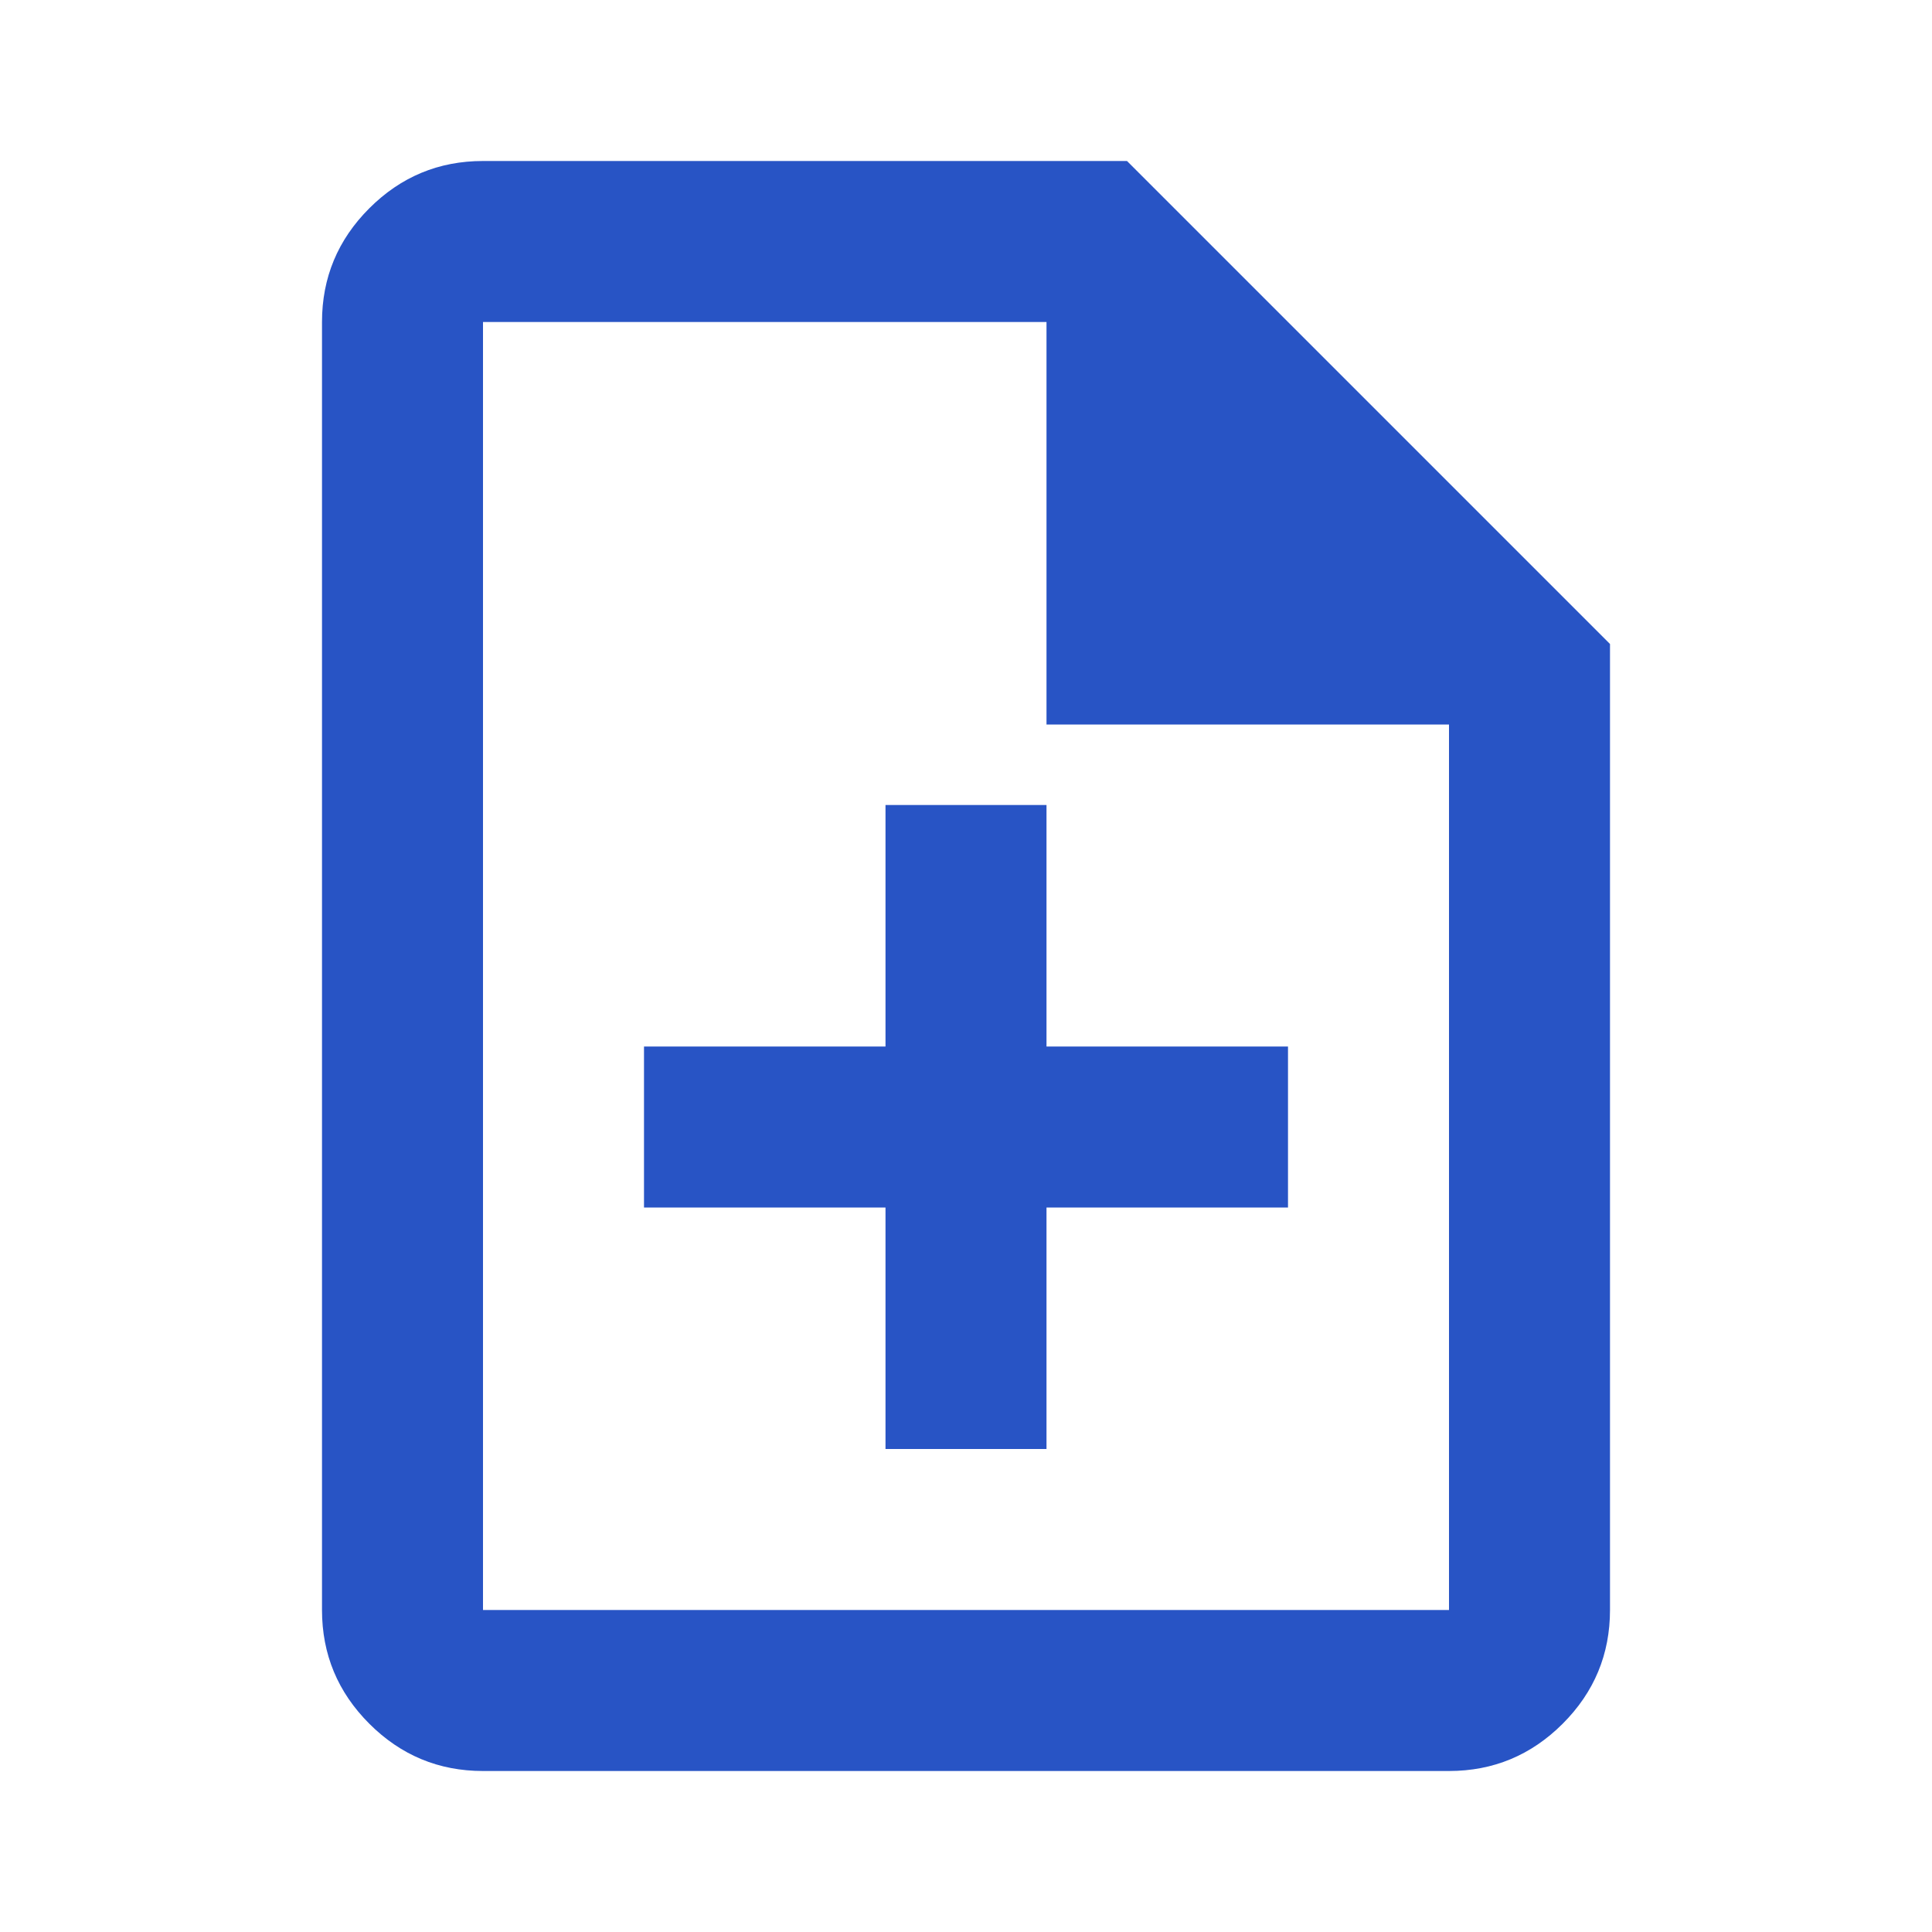
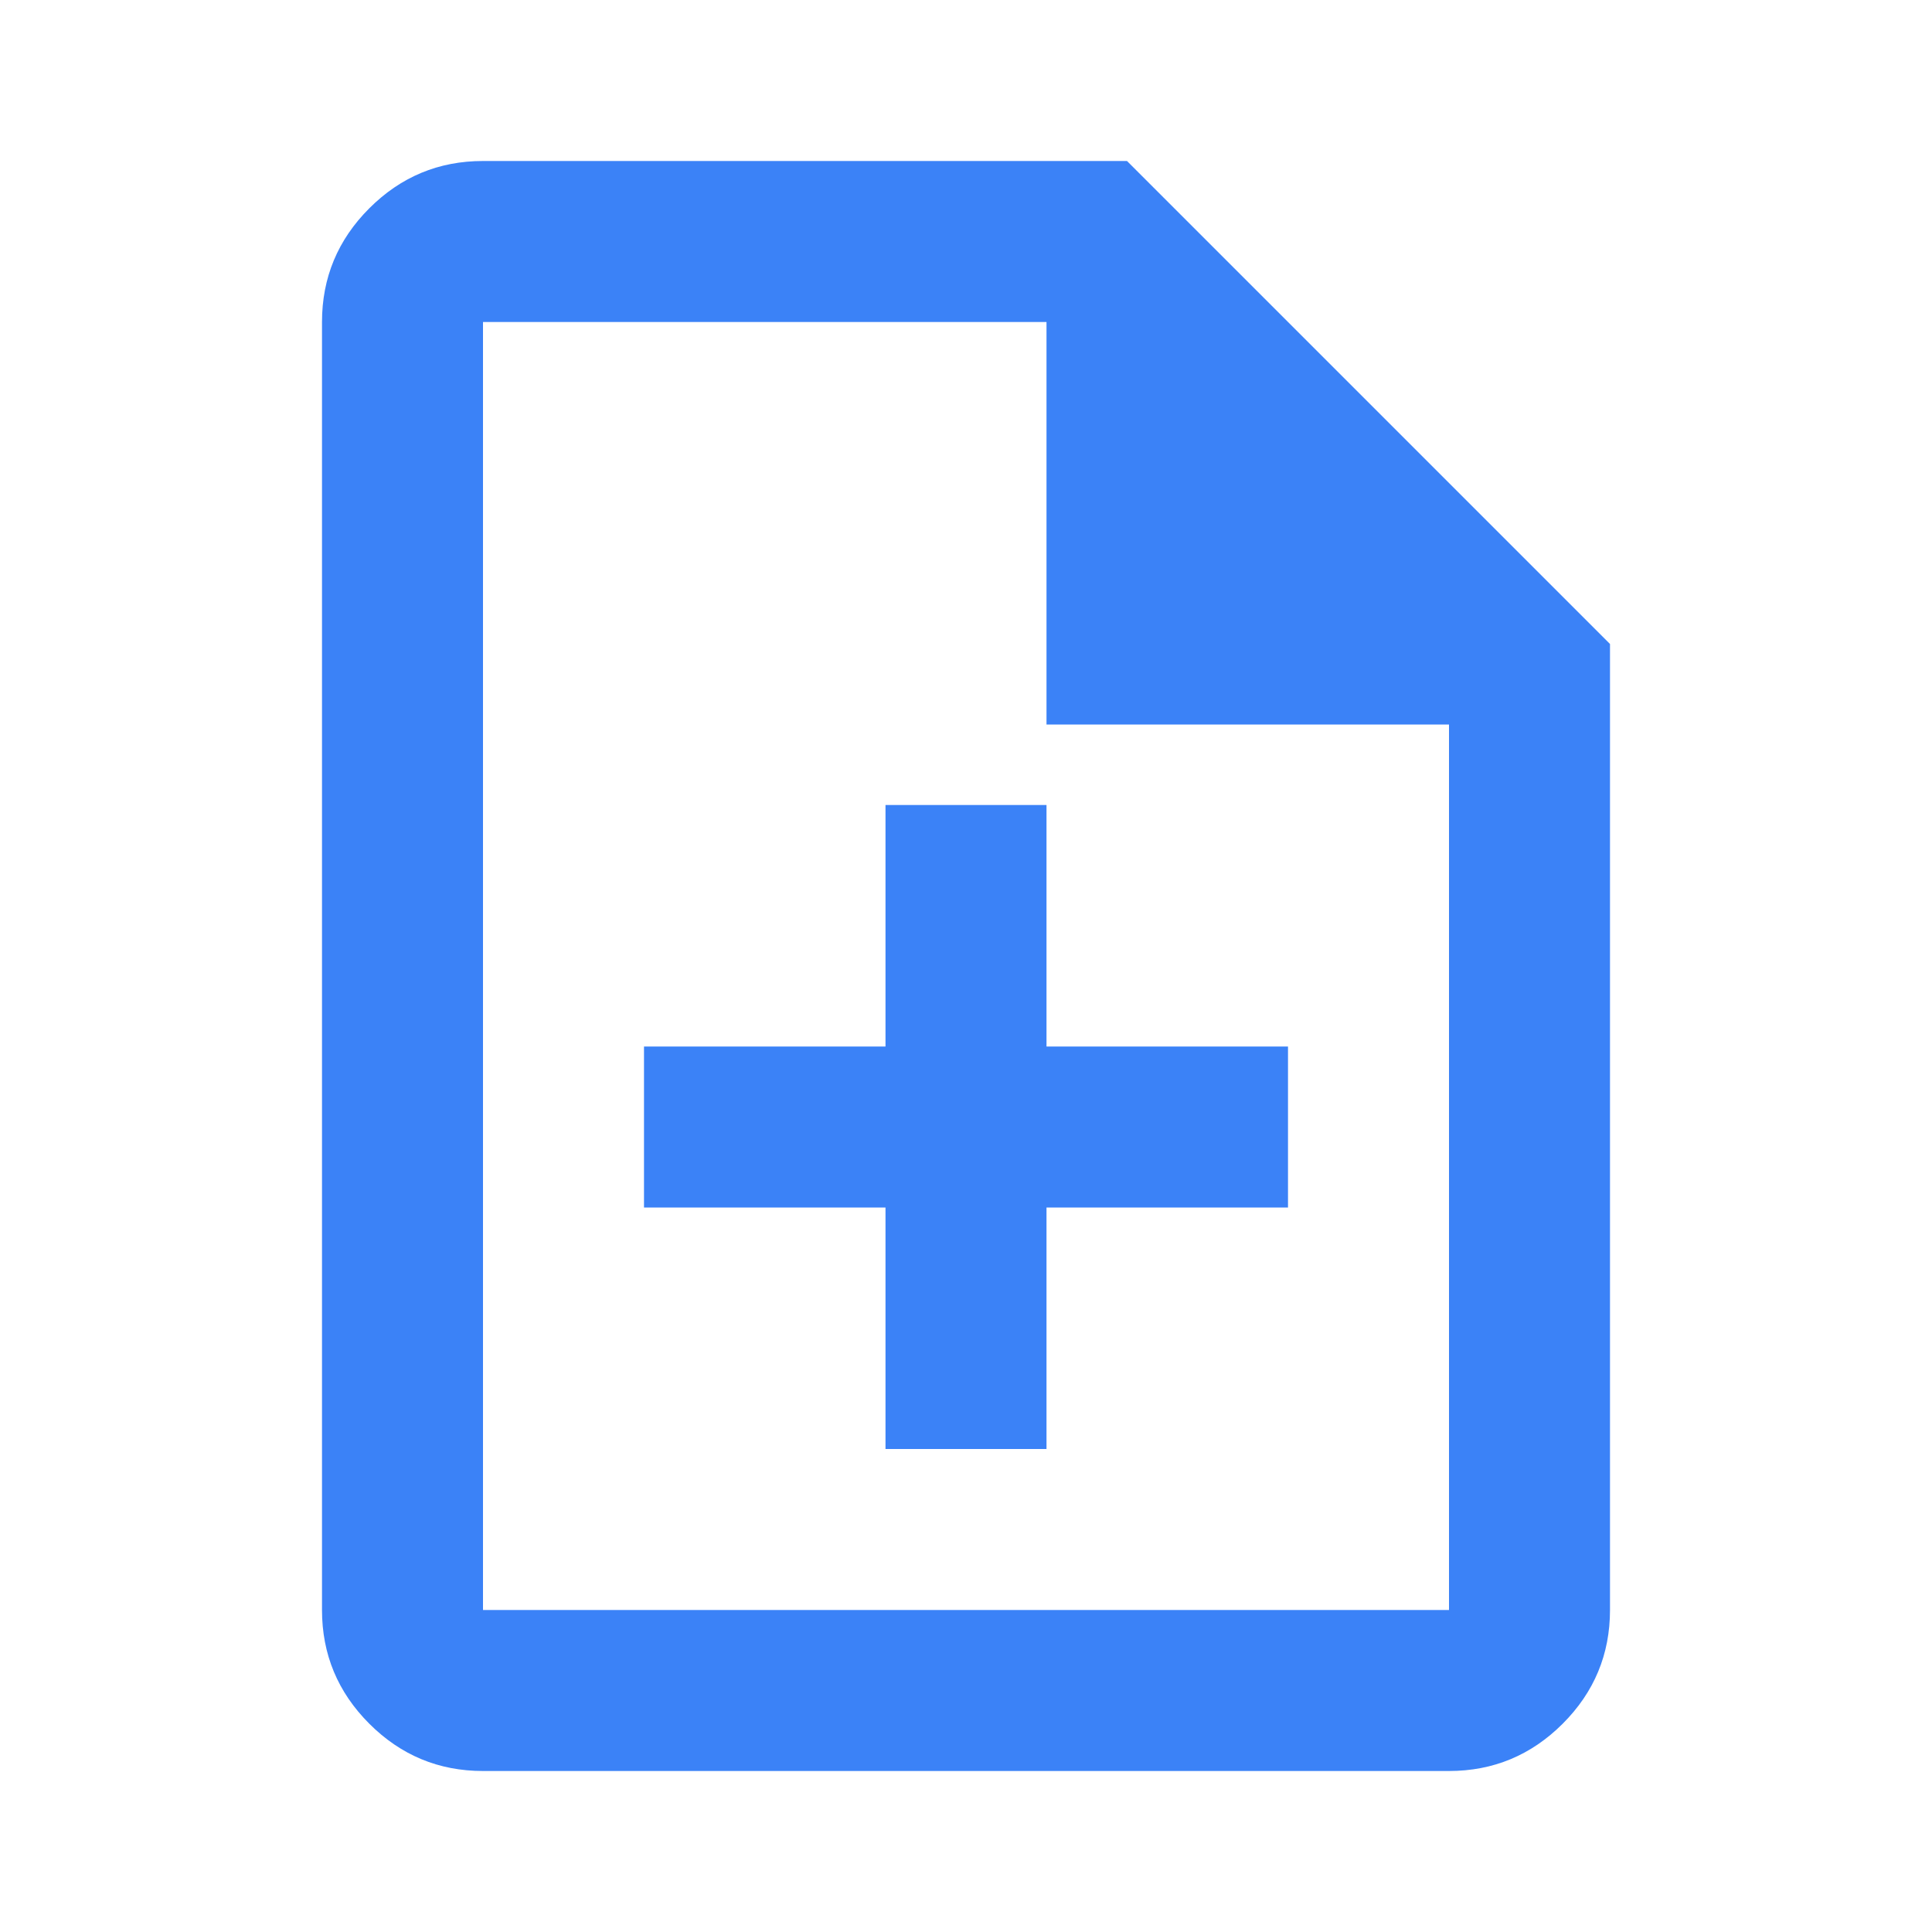
- <svg xmlns="http://www.w3.org/2000/svg" height="24px" viewBox="0 -960 960 960" width="24px" fill="#2854C5">
+ <svg xmlns="http://www.w3.org/2000/svg" height="24px" viewBox="0 -960 960 960" width="24px" fill="#3b82f7">
  <path d="M440-240h80v-120h120v-80H520v-120h-80v120H320v80h120v120ZM240-80q-33 0-56.5-23.5T160-160v-640q0-33 23.5-56.5T240-880h320l240 240v480q0 33-23.5 56.5T720-80H240Zm280-520v-200H240v640h480v-440H520ZM240-800v200-200 640-640Z" />
</svg>
